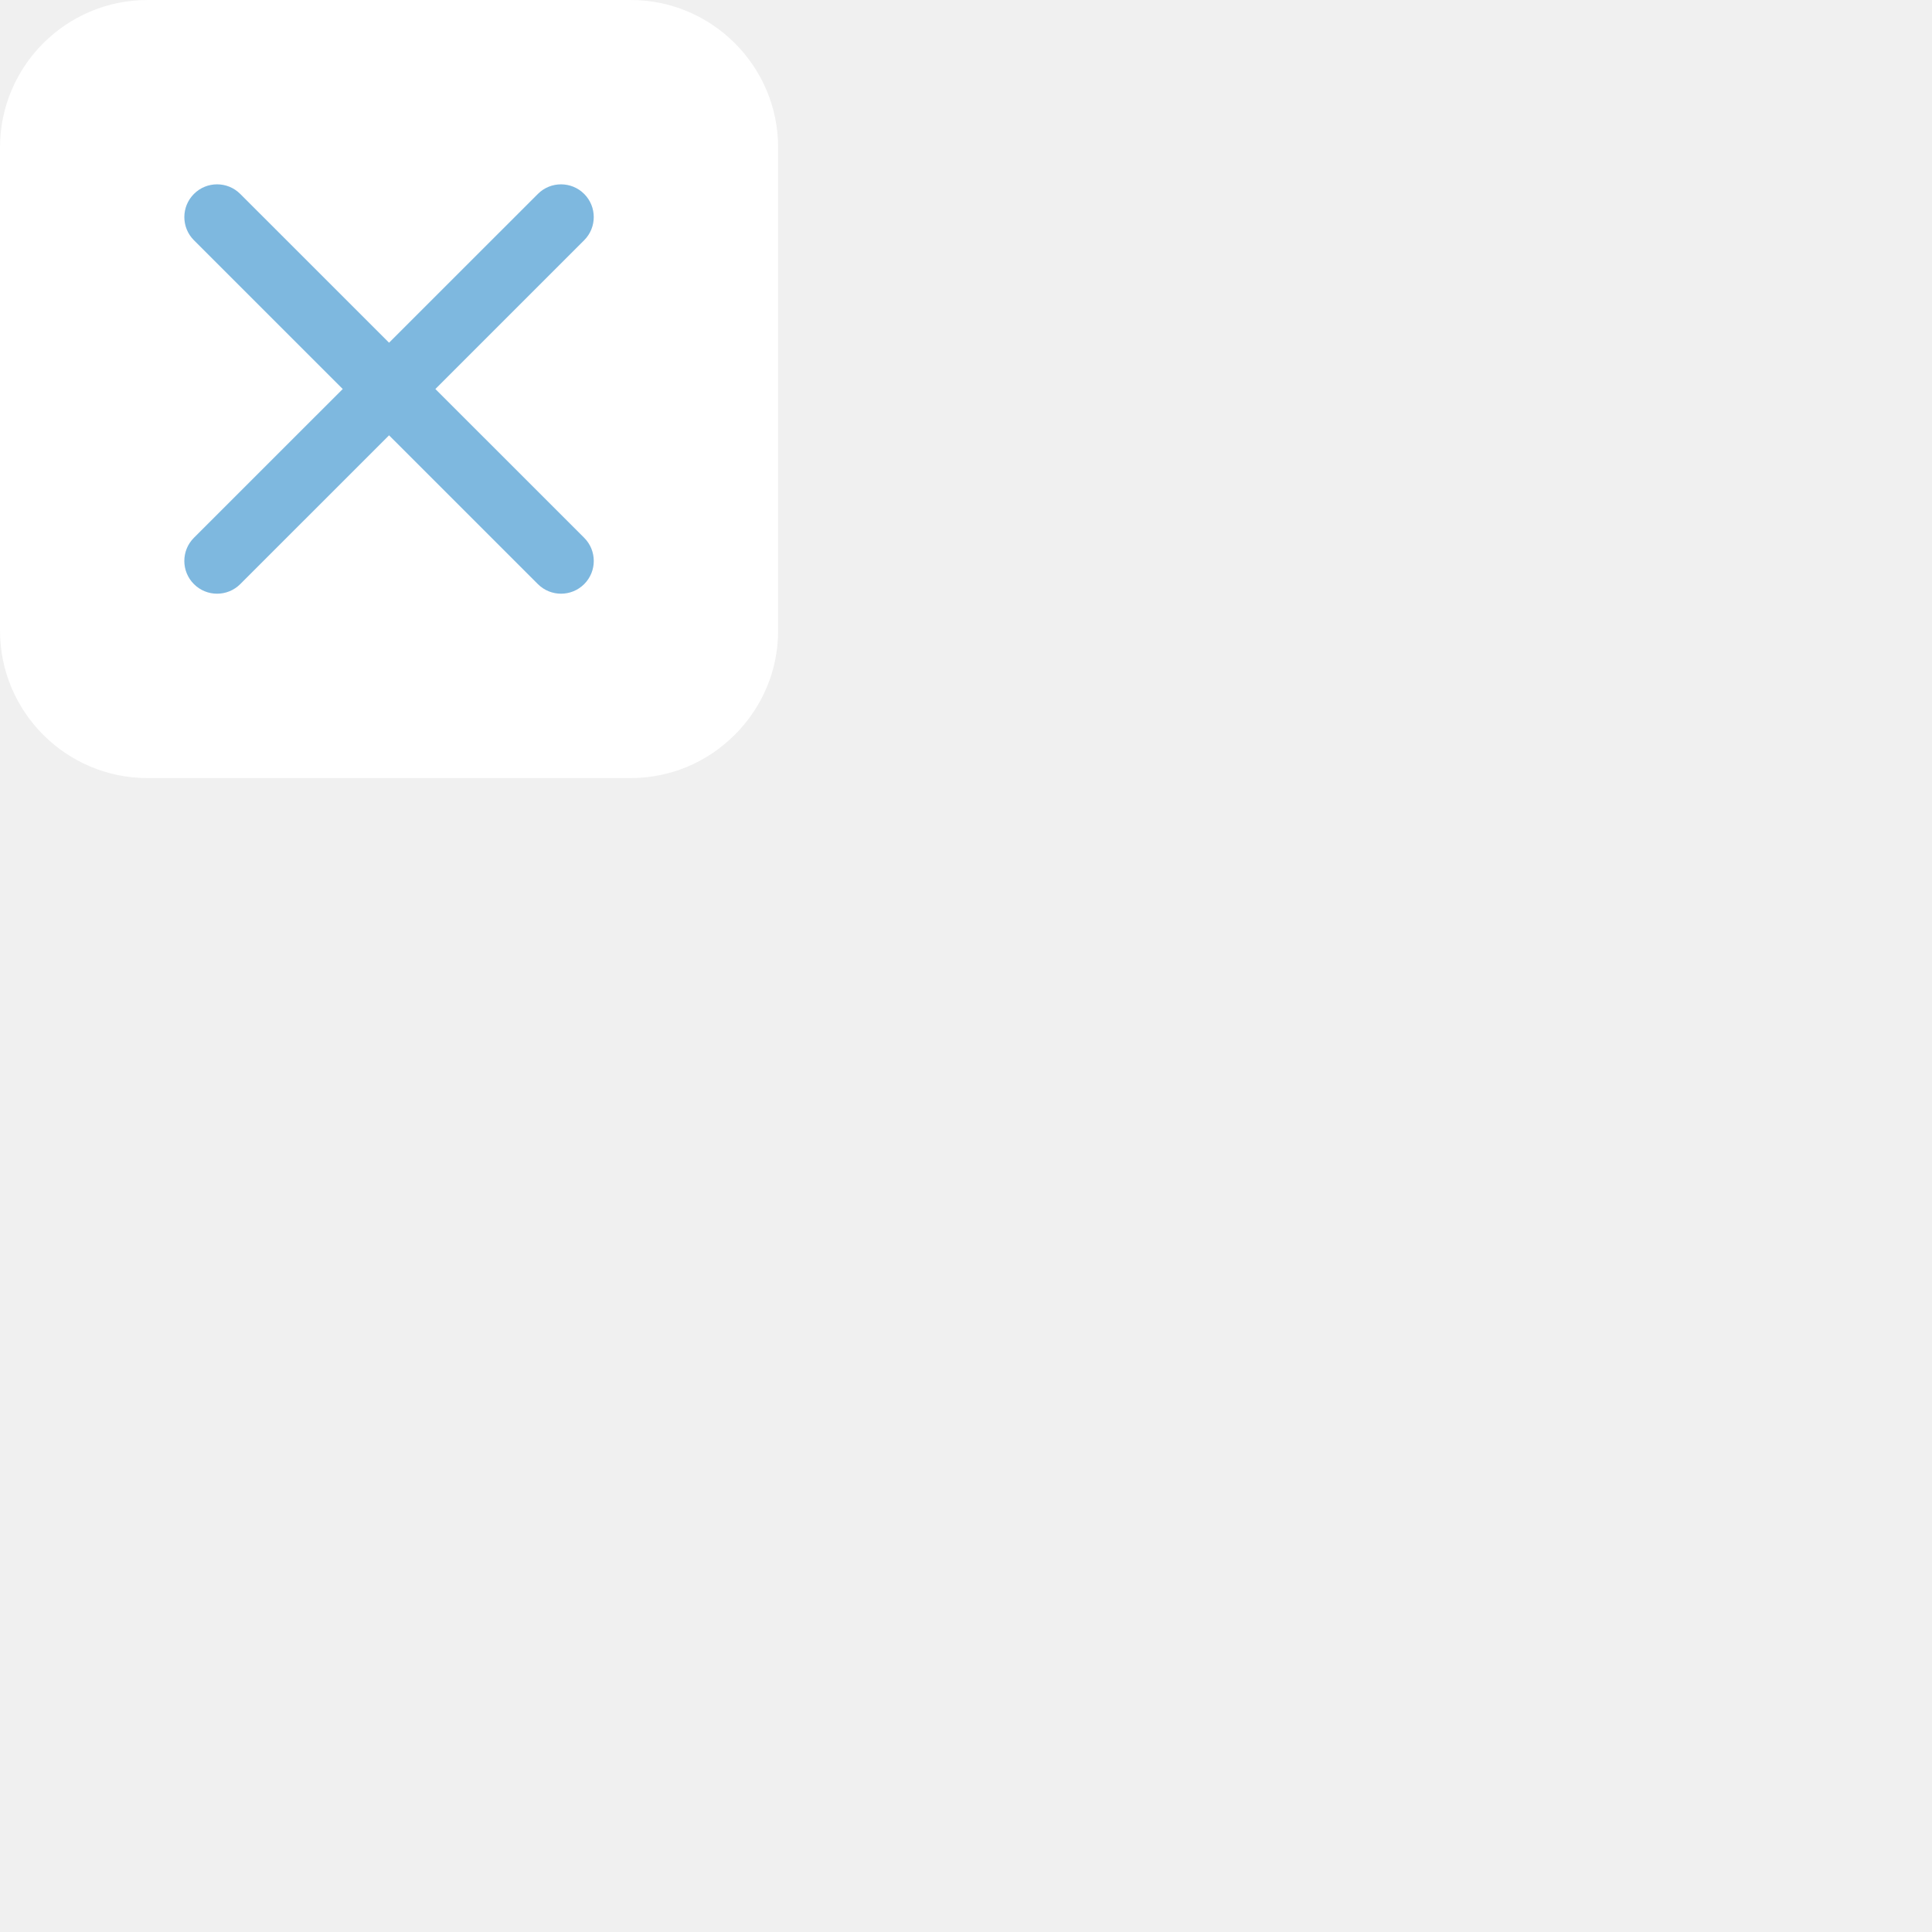
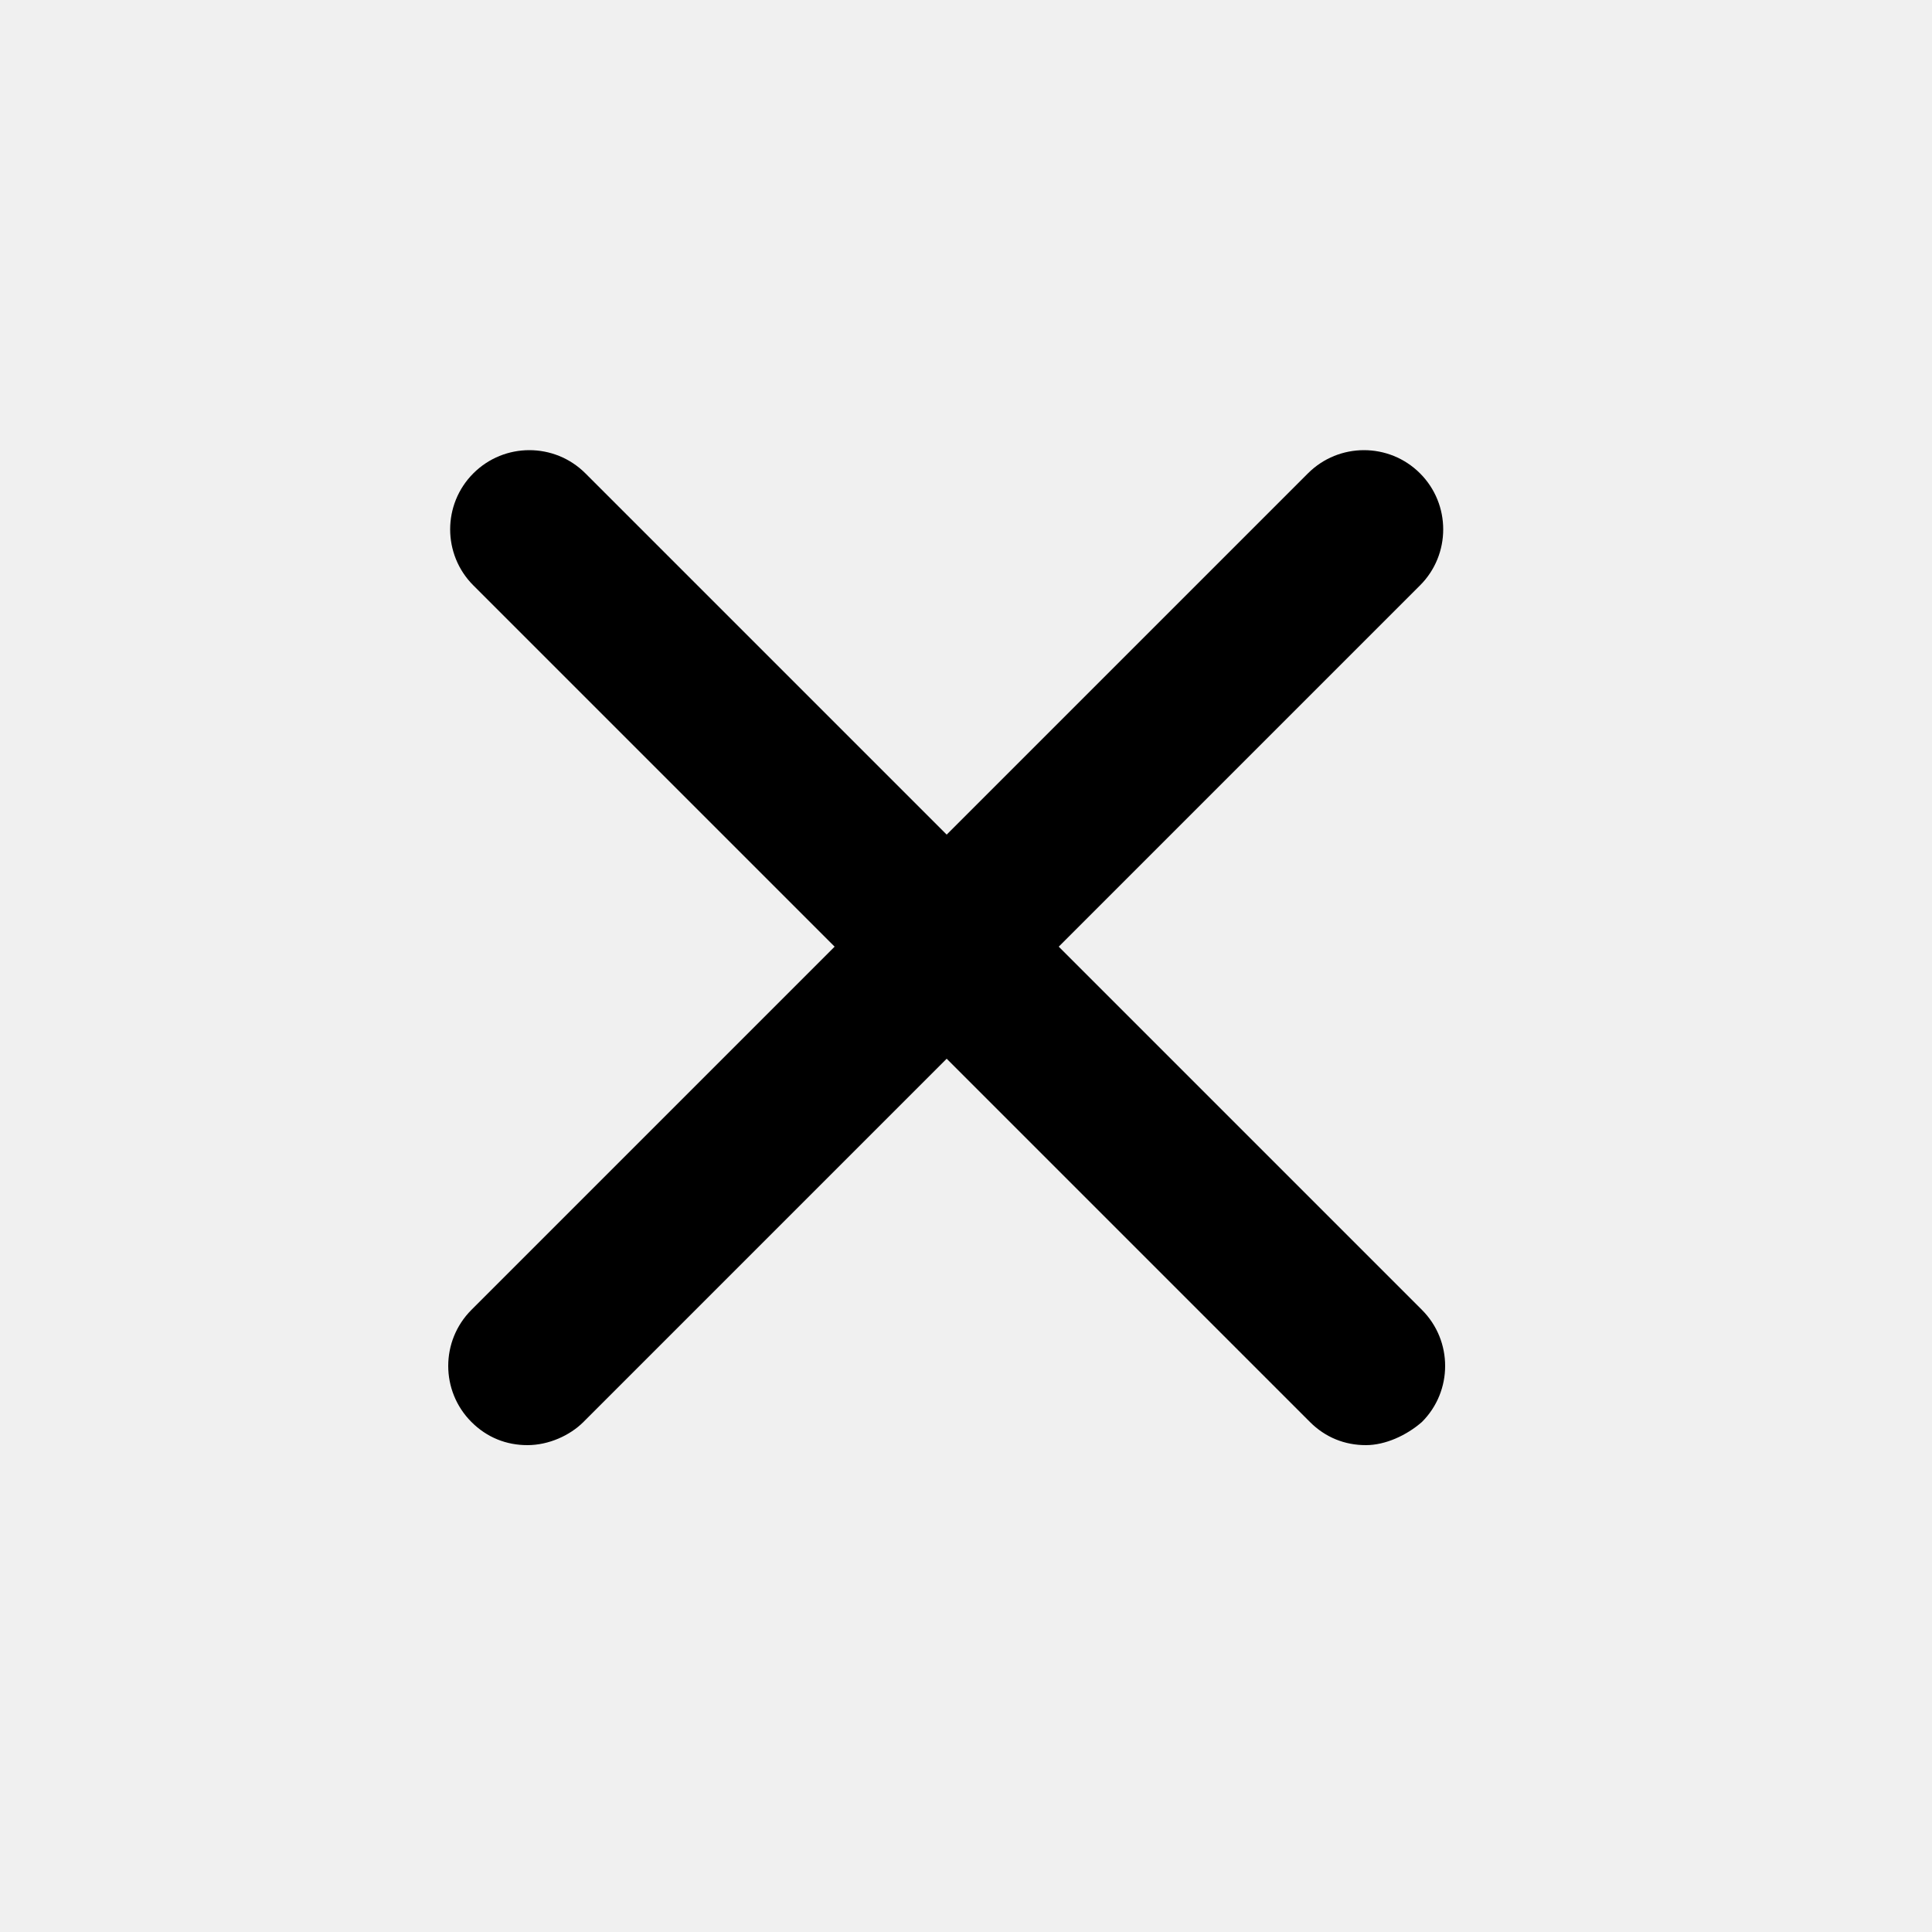
- <svg xmlns="http://www.w3.org/2000/svg" version="1.1" id="Layer_1" x="0px" y="0px" width="100px" height="100px" viewBox="0 0 100 100" enable-background="new 0 0 100 100" xml:space="preserve">
+ <svg xmlns="http://www.w3.org/2000/svg" version="1.1" id="Layer_1" x="0px" y="0px" viewBox="-370 248.3 100 100" enable-background="new -370 248.3 100 100" xml:space="preserve">
  <g>
-     <path fill="#FFFFFF" d="M39.422,32.638c0,3.729-3.052,6.78-6.781,6.78H7.634c-3.729,0-6.78-3.052-6.78-6.78V7.634   c0-3.729,3.052-6.78,6.78-6.78h25.007c3.729,0,6.78,3.052,6.78,6.78L39.422,32.638L39.422,32.638z" />
-     <path fill="#FFFFFF" d="M32.641,40.273H7.634C3.424,40.273,0,36.848,0,32.638V7.634C0,3.425,3.424,0,7.634,0h25.007   c4.21,0,7.635,3.425,7.635,7.634v25.004c0,2.031-0.796,3.946-2.242,5.393C36.588,39.476,34.673,40.273,32.641,40.273z M7.634,1.708   c-3.268,0-5.926,2.659-5.926,5.926v25.004c0,3.268,2.658,5.926,5.926,5.926h25.007c3.269,0,5.927-2.658,5.927-5.926L38.566,7.634   c0-3.268-2.658-5.926-5.926-5.926H7.634z" />
+     <path d="M-299.3,323.1c-1.1,0-2.1-0.4-2.9-1.2l-43.3-43.3c-1.6-1.6-1.6-4.2,0-5.8c1.6-1.6,4.2-1.6,5.8,0l43.3,43.3   c1.6,1.6,1.6,4.2,0,5.8C-297.2,322.6-298.3,323.1-299.3,323.1z" />
  </g>
  <g>
-     <path fill="#7EB8DF" d="M29.039,30.73c-0.434,0-0.867-0.166-1.198-0.496L10.038,12.435c-0.662-0.662-0.662-1.735,0-2.397   c0.661-0.662,1.734-0.663,2.397,0l17.802,17.798c0.662,0.662,0.662,1.735,0.001,2.397C29.907,30.564,29.473,30.73,29.039,30.73z" />
-   </g>
-   <g>
-     <path fill="#7EB8DF" d="M11.236,30.73c-0.434,0-0.868-0.166-1.199-0.497c-0.662-0.662-0.662-1.735,0-2.397l17.803-17.798   c0.662-0.662,1.735-0.662,2.397,0c0.661,0.662,0.661,1.735-0.001,2.397L12.435,30.234C12.104,30.564,11.67,30.73,11.236,30.73z" />
+     <path d="M-342.7,323.1c-1.1,0-2.1-0.4-2.9-1.2c-1.6-1.6-1.6-4.2,0-5.8l43.3-43.3c1.6-1.6,4.2-1.6,5.8,0c1.6,1.6,1.6,4.2,0,5.8   l-43.3,43.3C-340.5,322.6-341.6,323.1-342.7,323.1z" />
  </g>
</svg>
